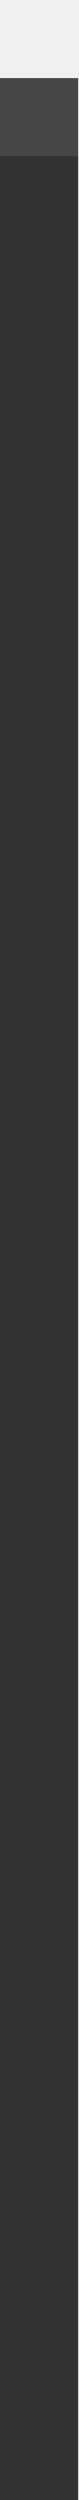
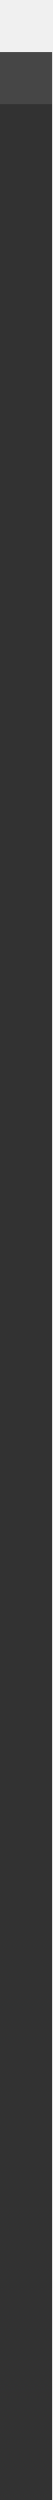
- <svg xmlns="http://www.w3.org/2000/svg" width="1" height="32" viewBox="0 -1 1 32">
-   <rect width="1" height="32" fill="#323232" />
+ <svg xmlns="http://www.w3.org/2000/svg" width="1" height="48" viewBox="0 -1 1 48">
+   <rect width="1" height="48" fill="#323232" />
  <rect width="1" height="1" fill="#FFFFFF" fill-opacity="0.1" />
</svg>
